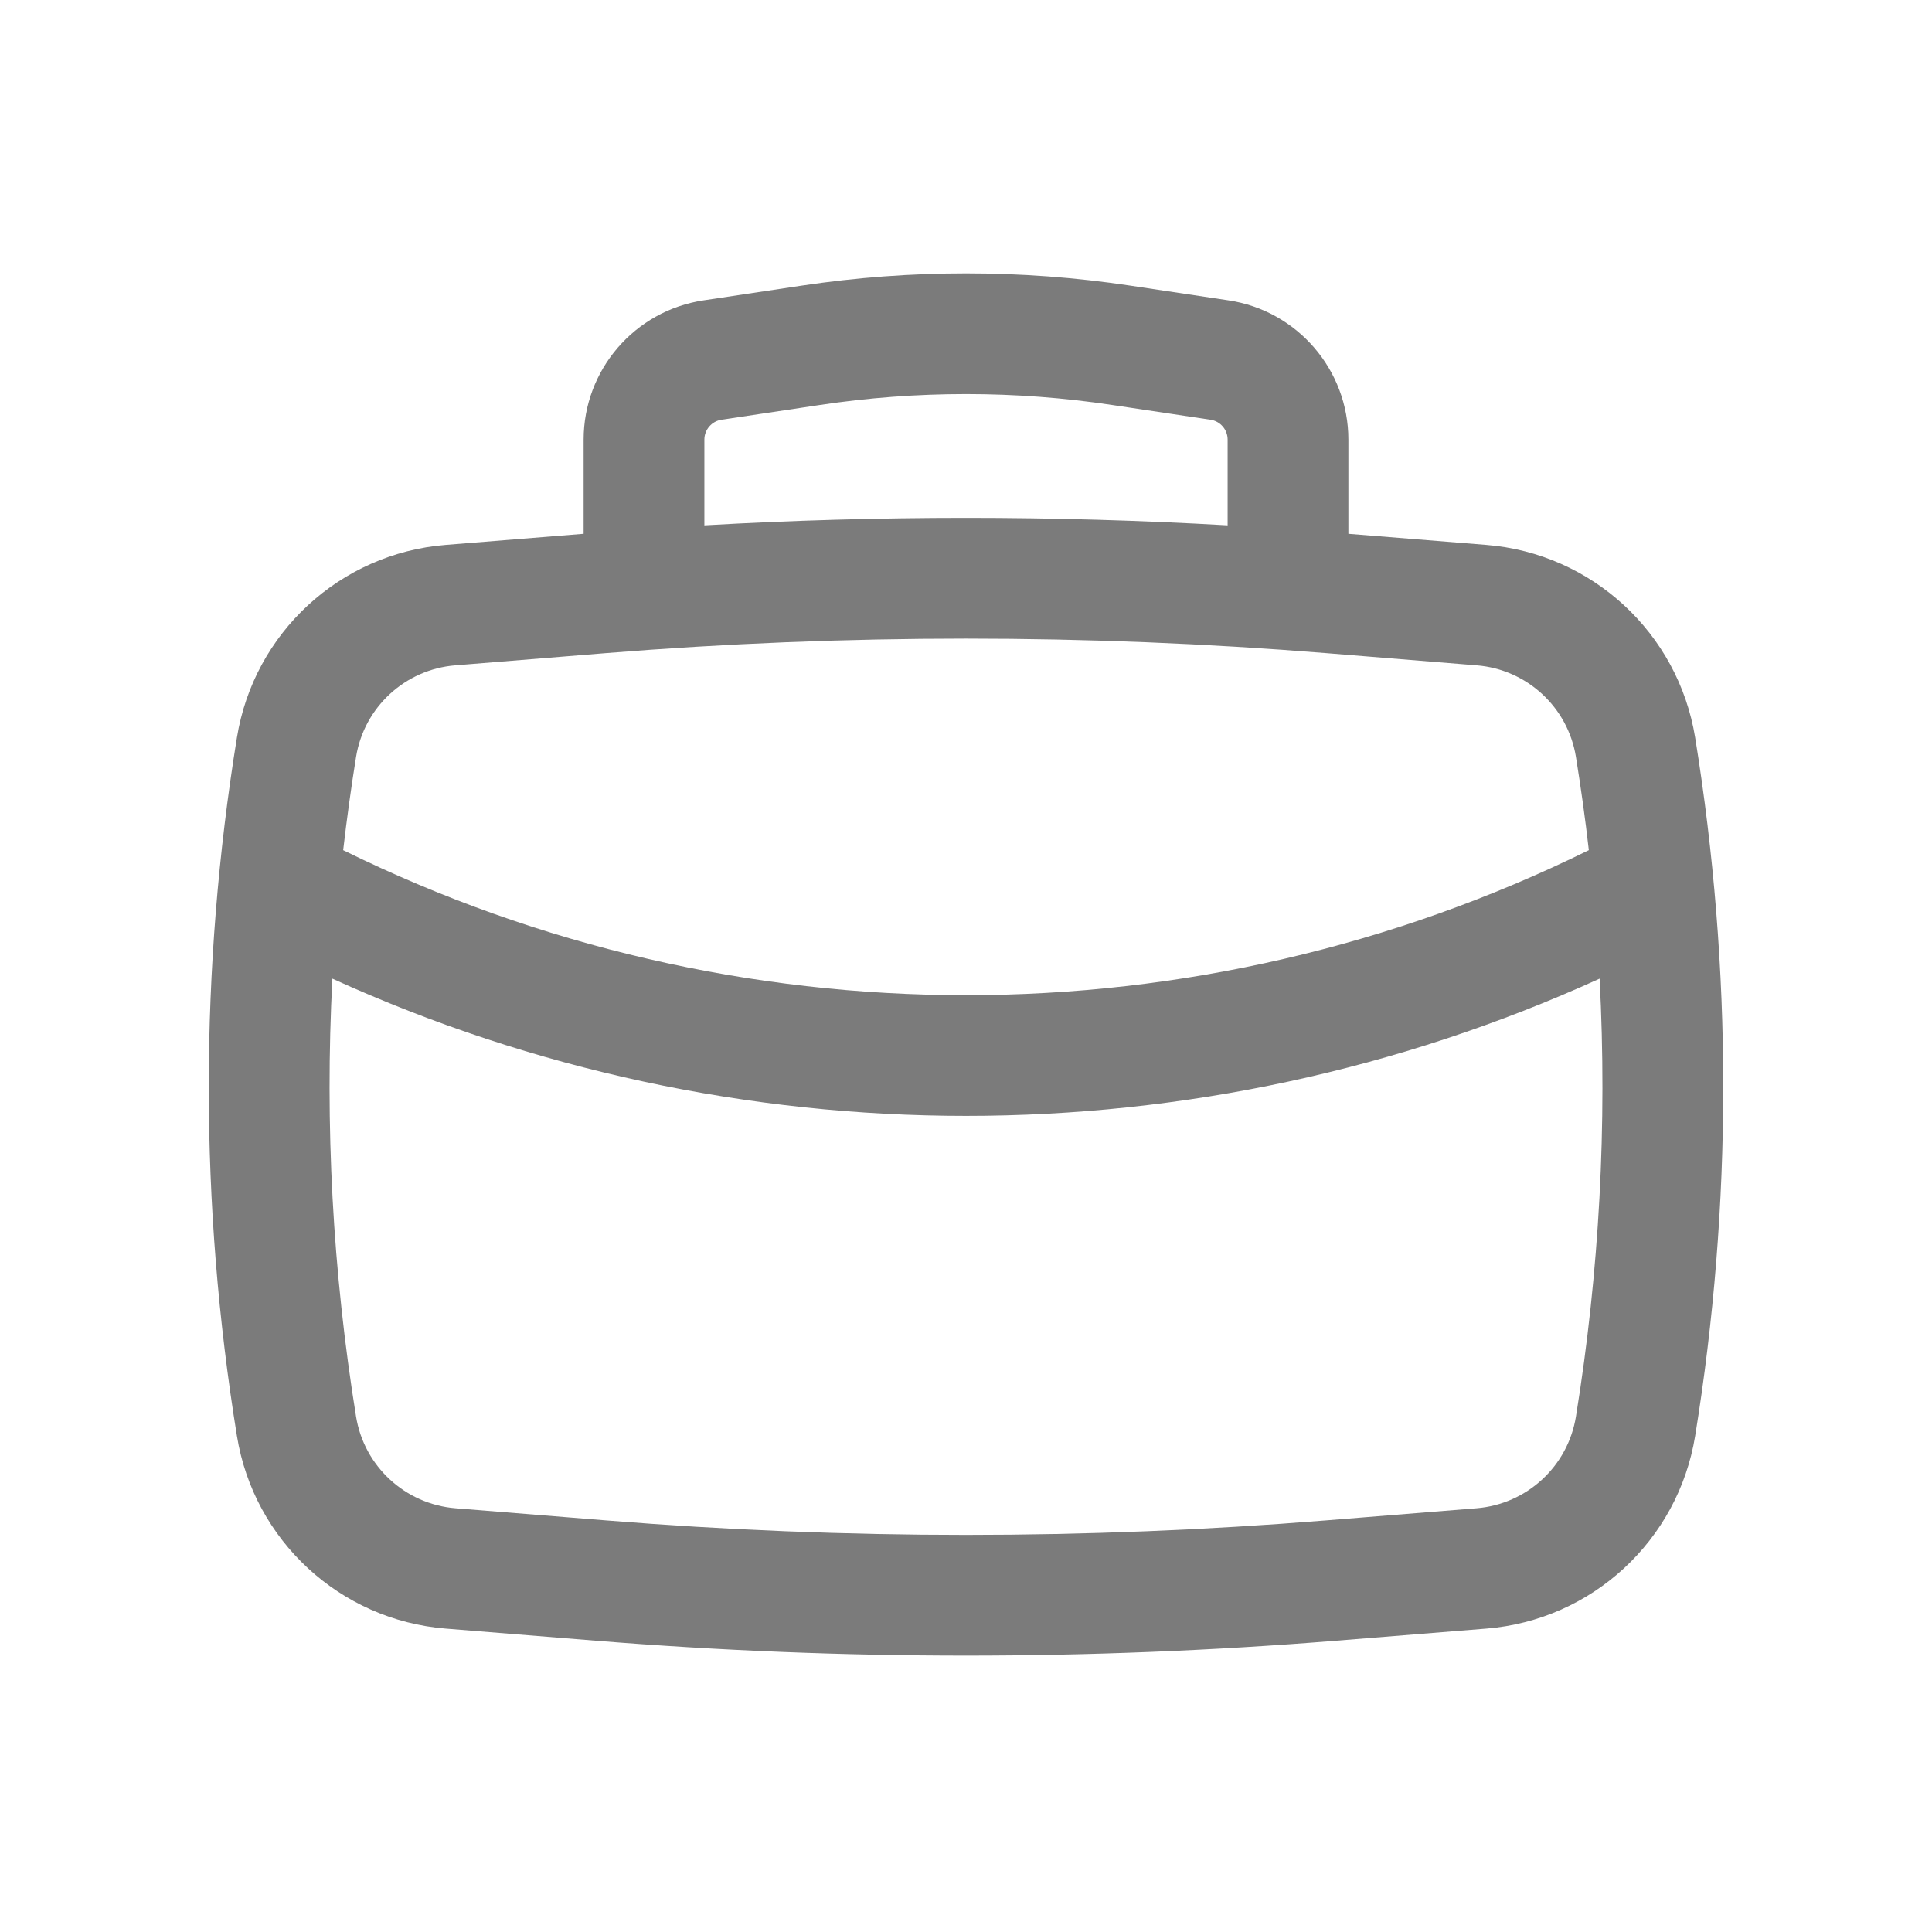
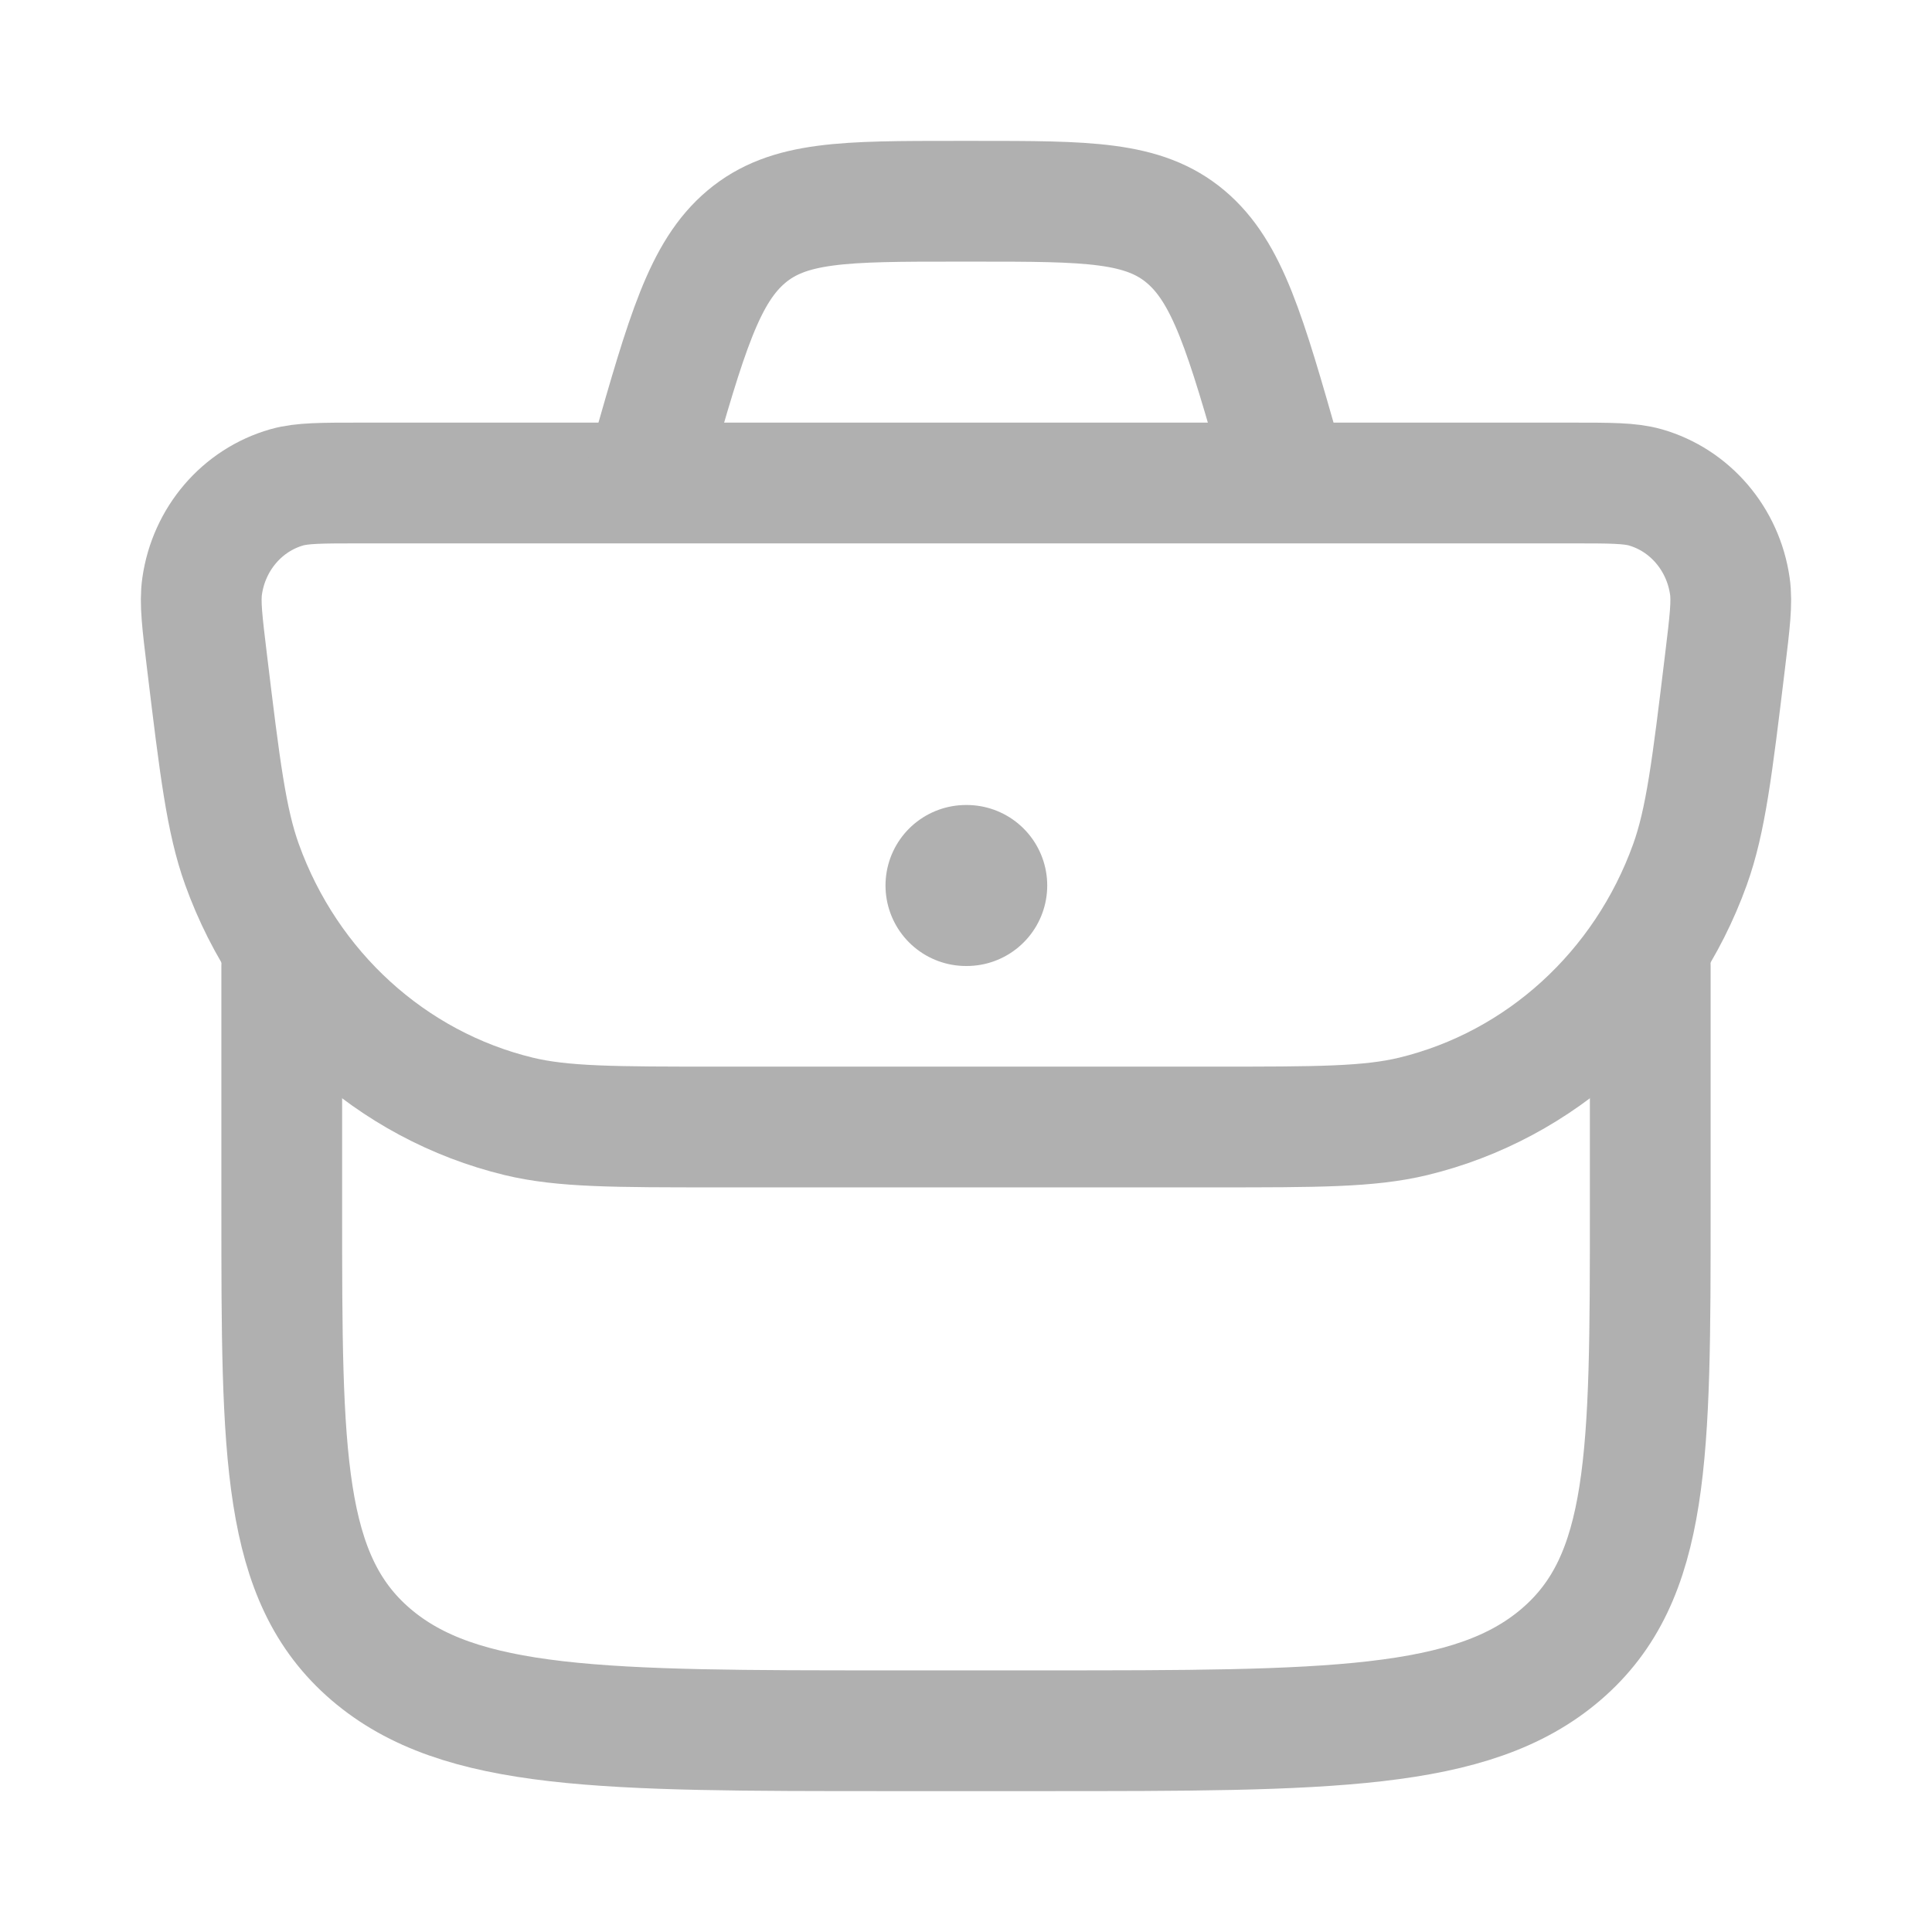
<svg xmlns="http://www.w3.org/2000/svg" width="24" height="24" viewBox="0 0 24 24" fill="none">
-   <path fill-rule="evenodd" clip-rule="evenodd" d="M7.25 6.631V5.461C7.25 4.595 7.884 3.859 8.741 3.731L9.96 3.548C11.313 3.345 12.688 3.345 14.04 3.548L15.26 3.731C16.116 3.859 16.75 4.595 16.75 5.461V6.631L18.464 6.769C19.776 6.875 20.847 7.863 21.058 9.163C21.523 12.036 21.523 14.964 21.058 17.837C20.847 19.137 19.776 20.125 18.464 20.231L16.592 20.382C13.536 20.628 10.464 20.628 7.408 20.382L5.536 20.231C4.224 20.125 3.153 19.137 2.943 17.837C2.477 14.964 2.477 12.036 2.943 9.163C3.153 7.863 4.224 6.875 5.536 6.769L7.25 6.631ZM10.183 5.031C11.388 4.85 12.613 4.85 13.817 5.031L15.037 5.214C15.16 5.232 15.25 5.338 15.25 5.461V6.526C13.085 6.402 10.915 6.402 8.75 6.526V5.461C8.75 5.338 8.841 5.232 8.963 5.214L10.183 5.031ZM7.529 8.113C10.505 7.873 13.495 7.873 16.471 8.113L18.343 8.265C18.968 8.315 19.477 8.785 19.577 9.403C19.639 9.788 19.693 10.174 19.737 10.561C14.86 12.963 9.14 12.963 4.263 10.561C4.308 10.174 4.361 9.788 4.423 9.403C4.523 8.785 5.033 8.315 5.657 8.265L7.529 8.113ZM4.129 12.157C9.128 14.43 14.872 14.43 19.871 12.157C19.966 13.973 19.868 15.797 19.577 17.597C19.477 18.215 18.968 18.685 18.343 18.736L16.471 18.887C13.495 19.127 10.505 19.127 7.529 18.887L5.657 18.736C5.033 18.685 4.523 18.215 4.423 17.597C4.132 15.797 4.034 13.973 4.129 12.157Z" fill="#7B7B7B" />
+   <path d="M2.572 8.224C2.512 7.73 2.482 7.484 2.511 7.282C2.595 6.694 3.007 6.213 3.562 6.054C3.752 6 3.994 6 4.476 6H19.524C20.006 6 20.247 6 20.438 6.054C20.993 6.213 21.405 6.694 21.489 7.282C21.518 7.484 21.488 7.73 21.428 8.224C21.269 9.538 21.189 10.195 20.994 10.738C20.429 12.309 19.138 13.485 17.556 13.868C17.009 14 16.367 14 15.083 14H8.917C7.633 14 6.991 14 6.444 13.868C4.862 13.485 3.571 12.309 3.006 10.738C2.811 10.195 2.731 9.538 2.572 8.224Z" stroke="#B0B0B0" stroke-width="1.5" />
+   <path d="M12 11H12.009" stroke="#B0B0B0" stroke-width="2" stroke-linecap="round" stroke-linejoin="round" />
+   <path d="M3.5 12L3.5 15.02C3.5 18.075 3.5 19.602 4.606 20.551C5.713 21.5 7.494 21.5 11.056 21.5H12.944C16.506 21.5 18.287 21.5 19.393 20.551C20.5 19.602 20.5 18.075 20.5 15.02V12" stroke="#B0B0B0" stroke-width="1.5" stroke-linecap="round" stroke-linejoin="round" />
+   <path d="M16 6L15.912 5.691C15.472 4.151 15.252 3.381 14.728 2.94C14.204 2.5 13.508 2.5 12.117 2.5H11.883C10.492 2.5 9.796 2.5 9.272 2.94C8.748 3.381 8.528 4.151 8.088 5.691L8 6" stroke="#B0B0B0" stroke-width="1.5" />
</svg>
